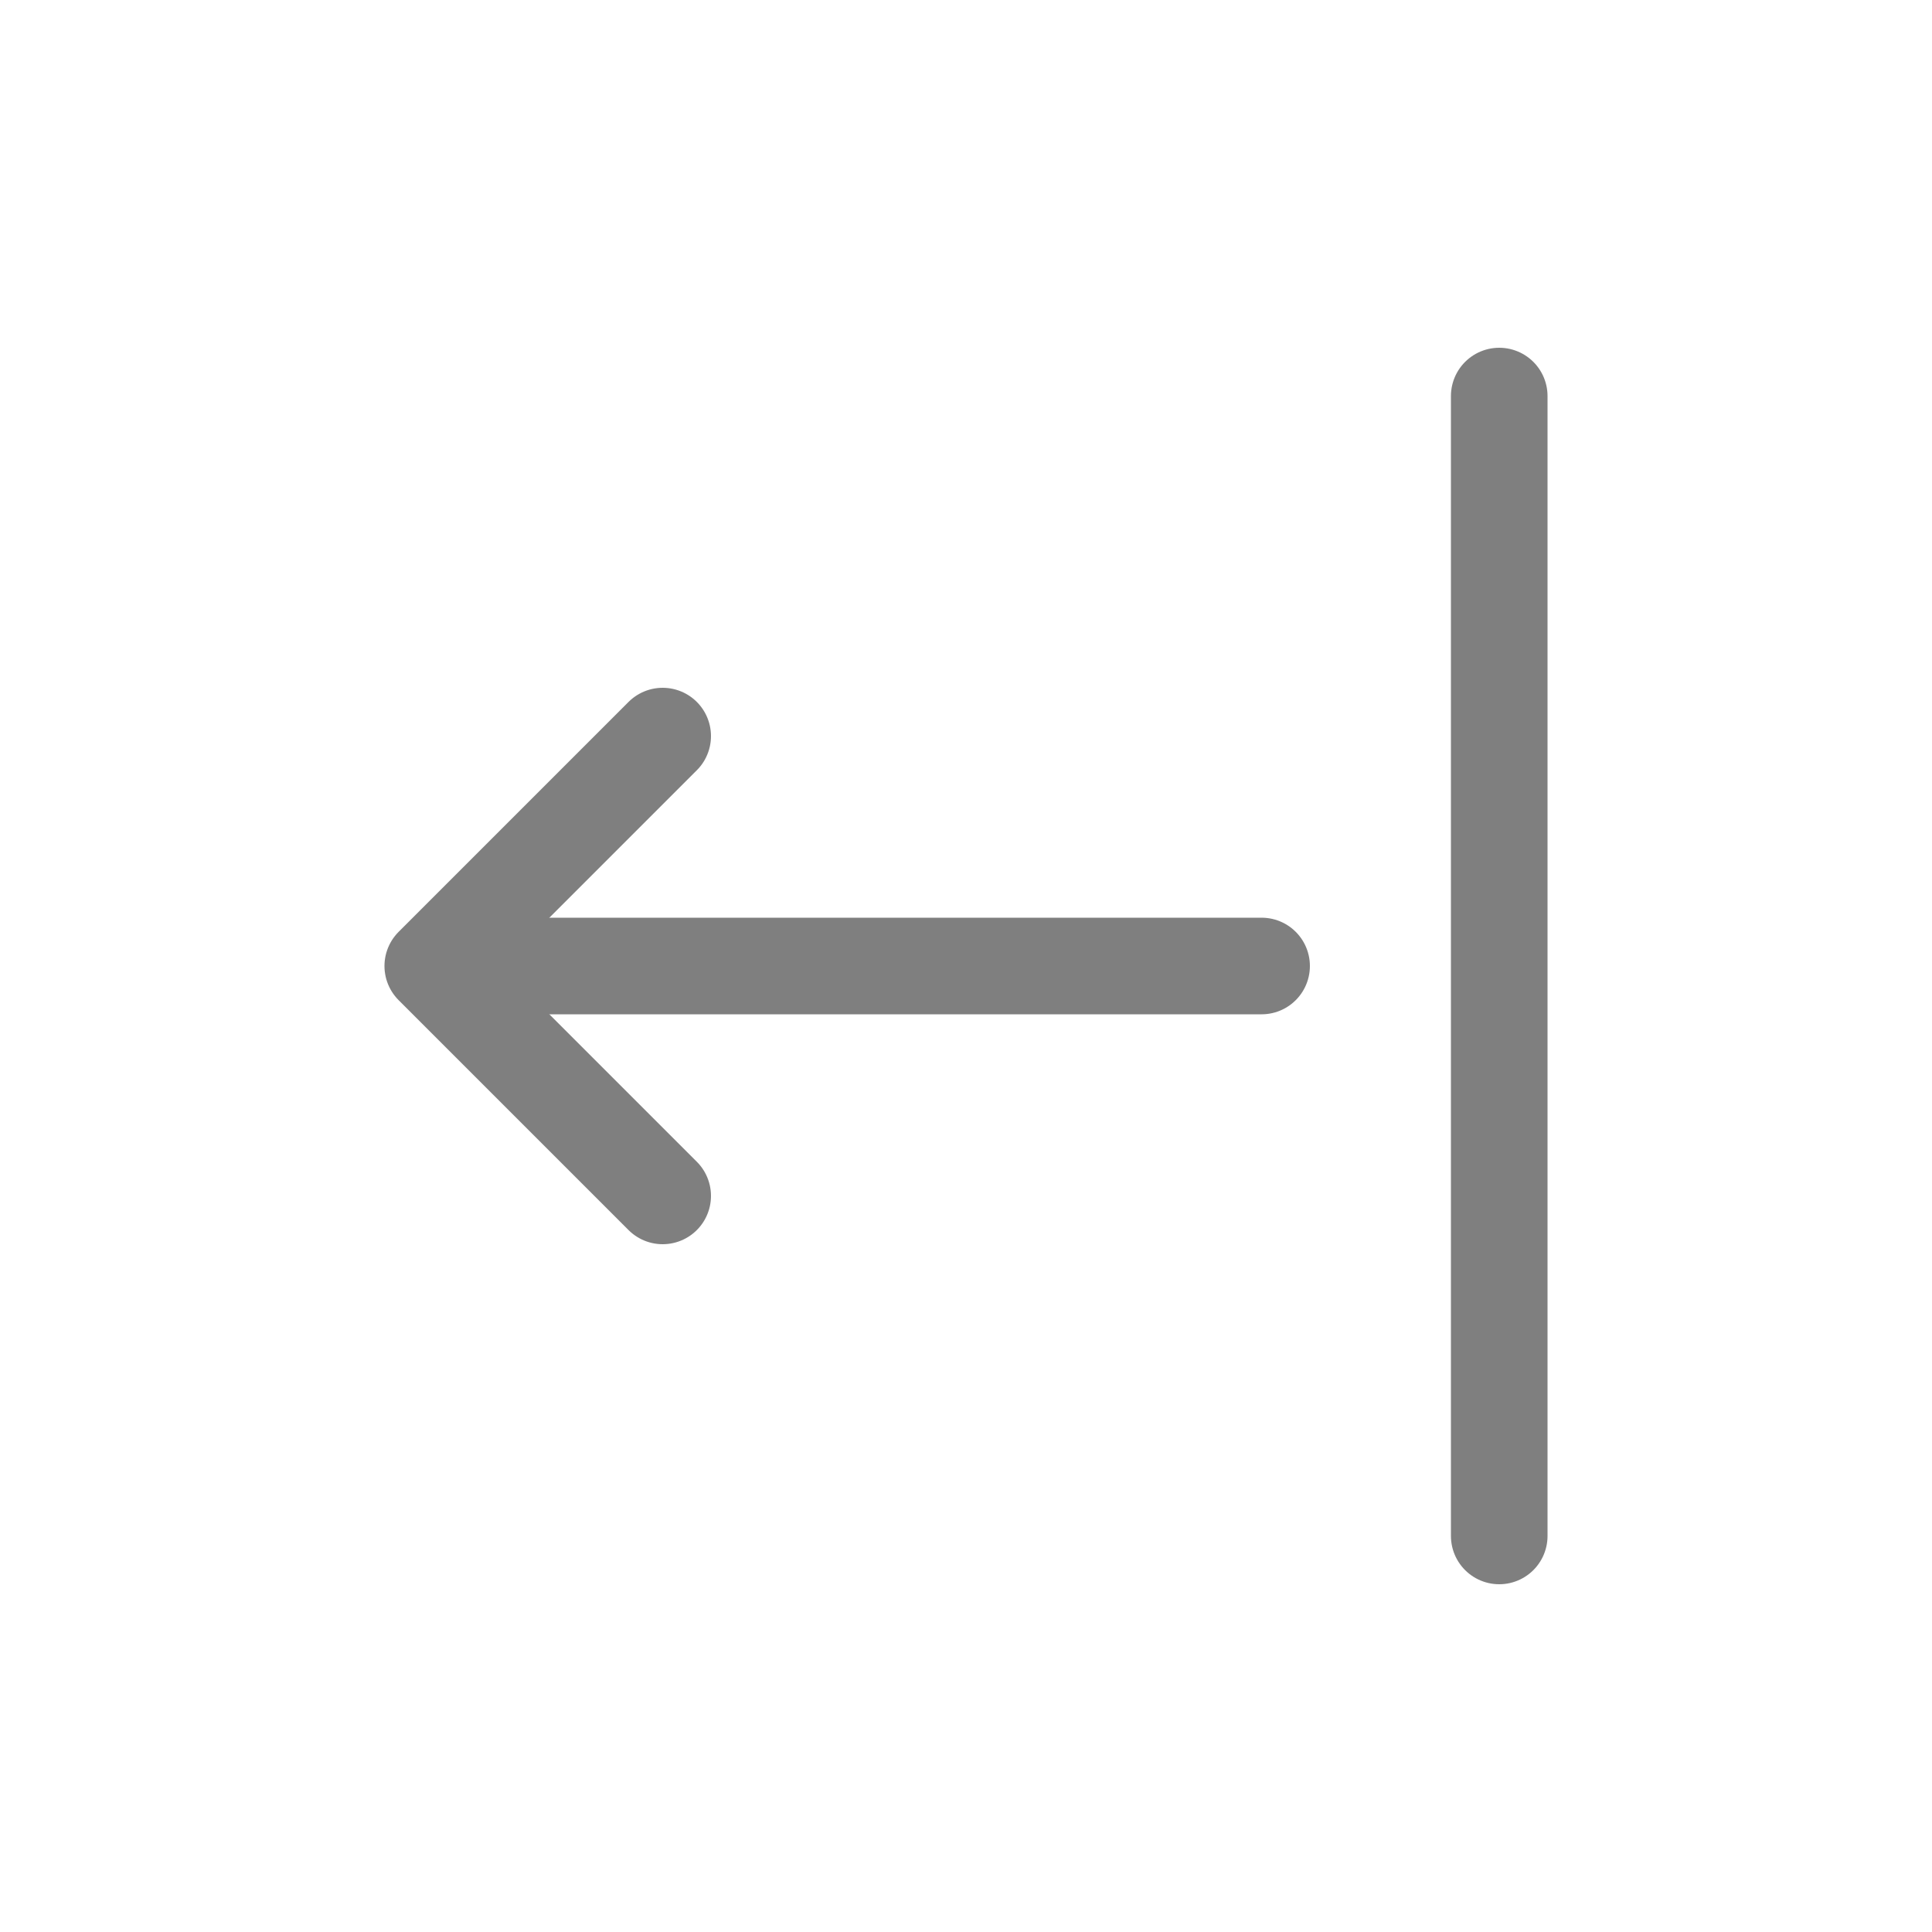
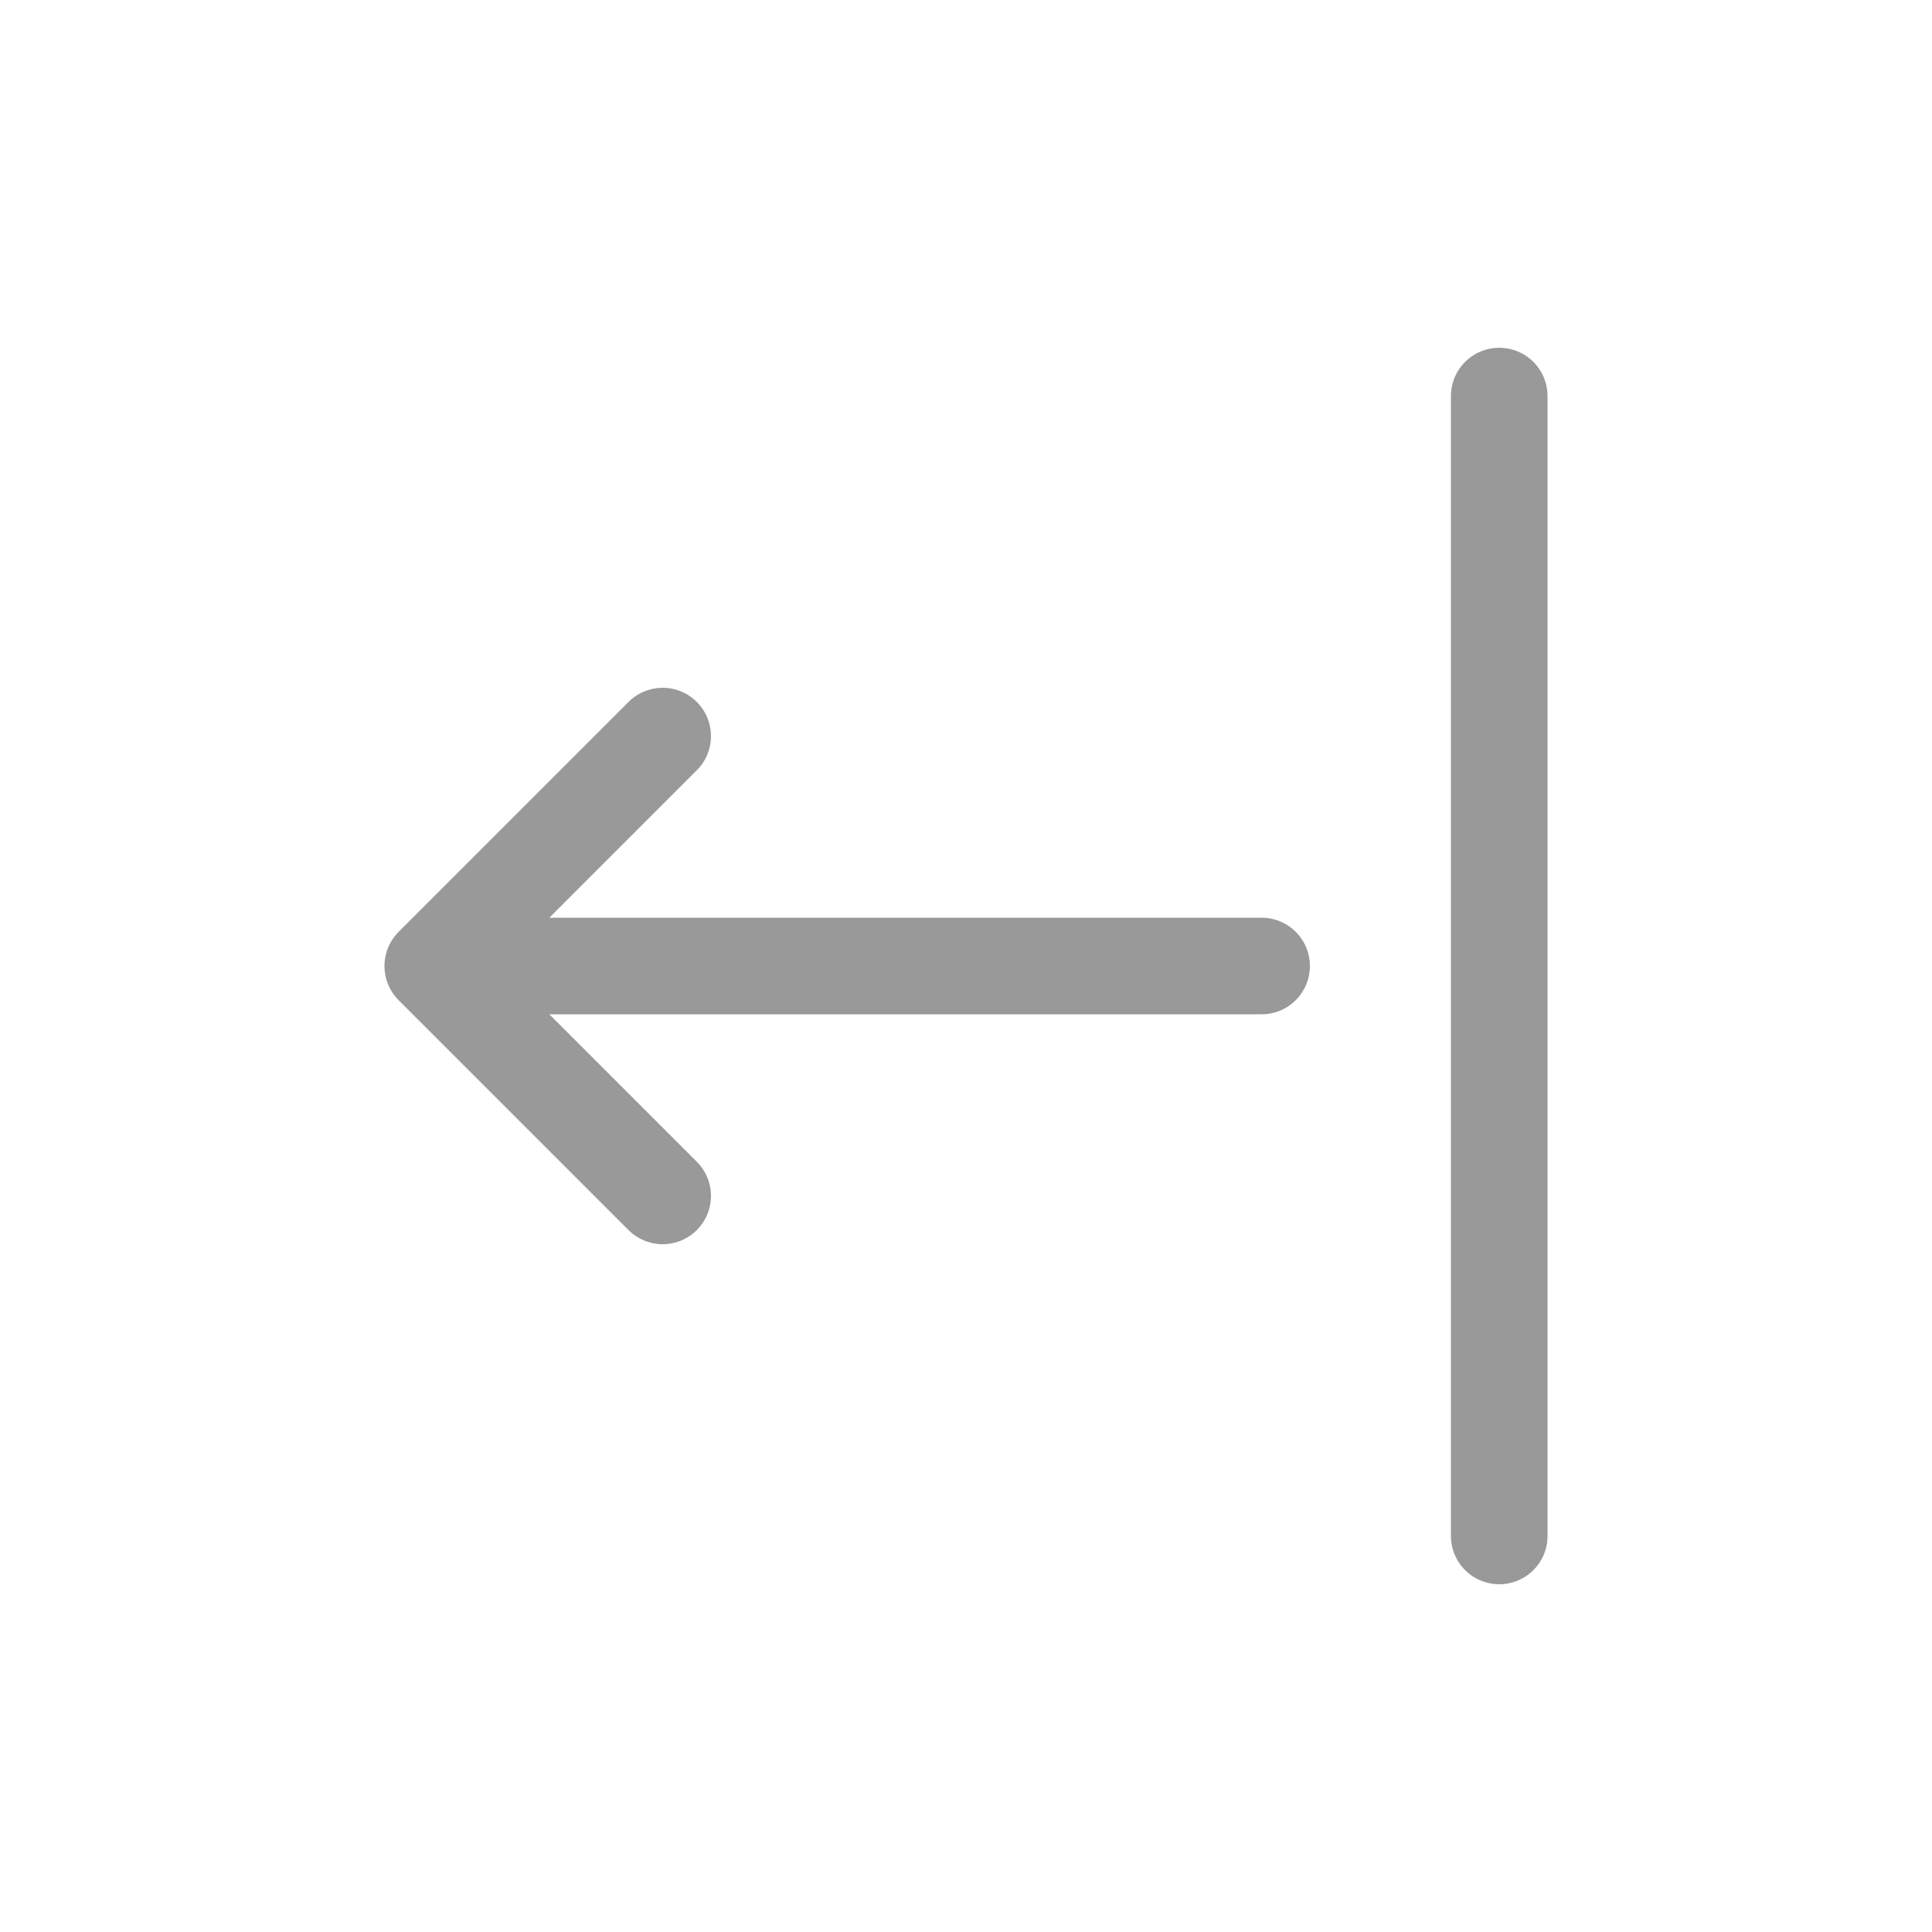
<svg xmlns="http://www.w3.org/2000/svg" version="1.1" id="Layer_1" x="0px" y="0px" viewBox="0 0 100 100" style="enable-background:new 0 0 100 100;" xml:space="preserve">
  <style type="text/css">
- 	.st0{fill:none;stroke:#7F7F7F;stroke-width:5;stroke-linecap:round;stroke-miterlimit:10;}
- 	.st1{fill:none;stroke:#7F7F7F;stroke-width:5;stroke-linecap:round;stroke-linejoin:round;stroke-miterlimit:10;}
+ 	.st0{fill:none;stroke:#999999;stroke-width:5;stroke-linecap:round;stroke-miterlimit:10;}
+ 	.st1{fill:none;stroke:#999999;stroke-width:5;stroke-linecap:round;stroke-linejoin:round;stroke-miterlimit:10;}
</style>
  <g>
    <g>
      <g>
        <line class="st0" x1="77.6" y1="20.5" x2="77.6" y2="79.5" />
      </g>
    </g>
    <g>
      <g>
        <g>
          <line class="st0" x1="65.3" y1="50" x2="23.9" y2="50" />
        </g>
      </g>
      <polyline class="st1" points="34.3,61.9 22.4,50 34.3,38.1   " />
    </g>
  </g>
</svg>
